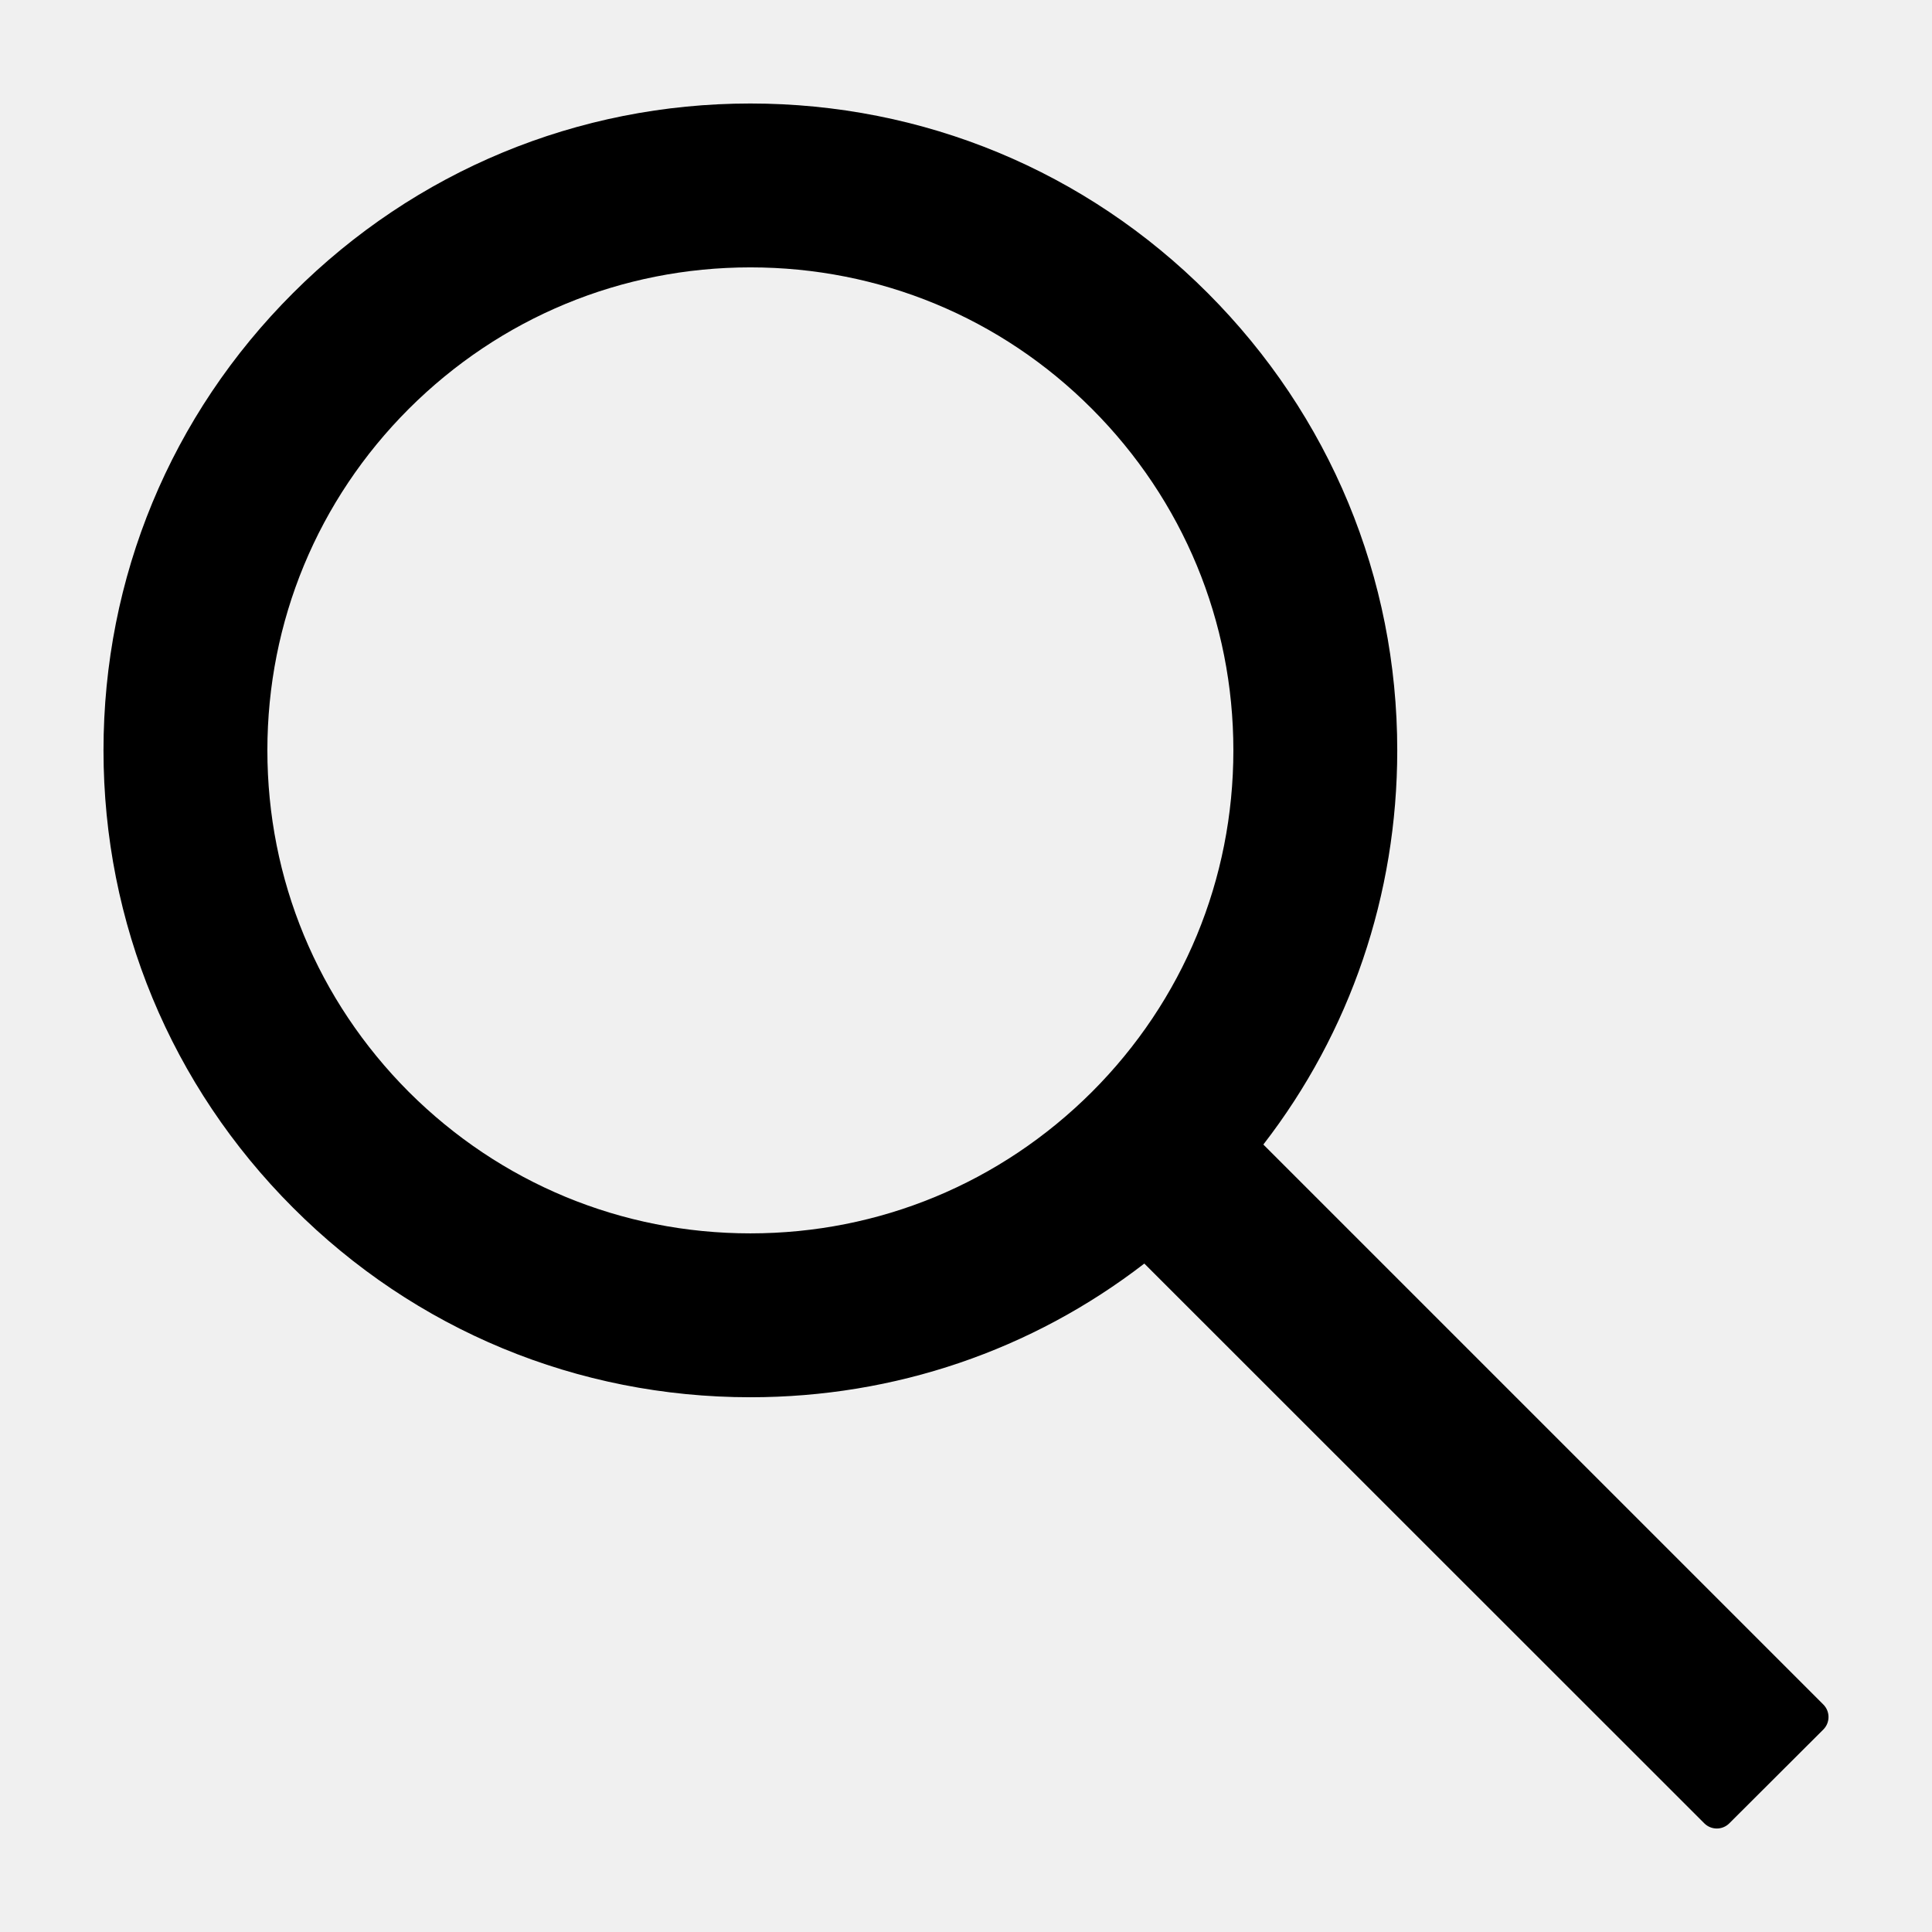
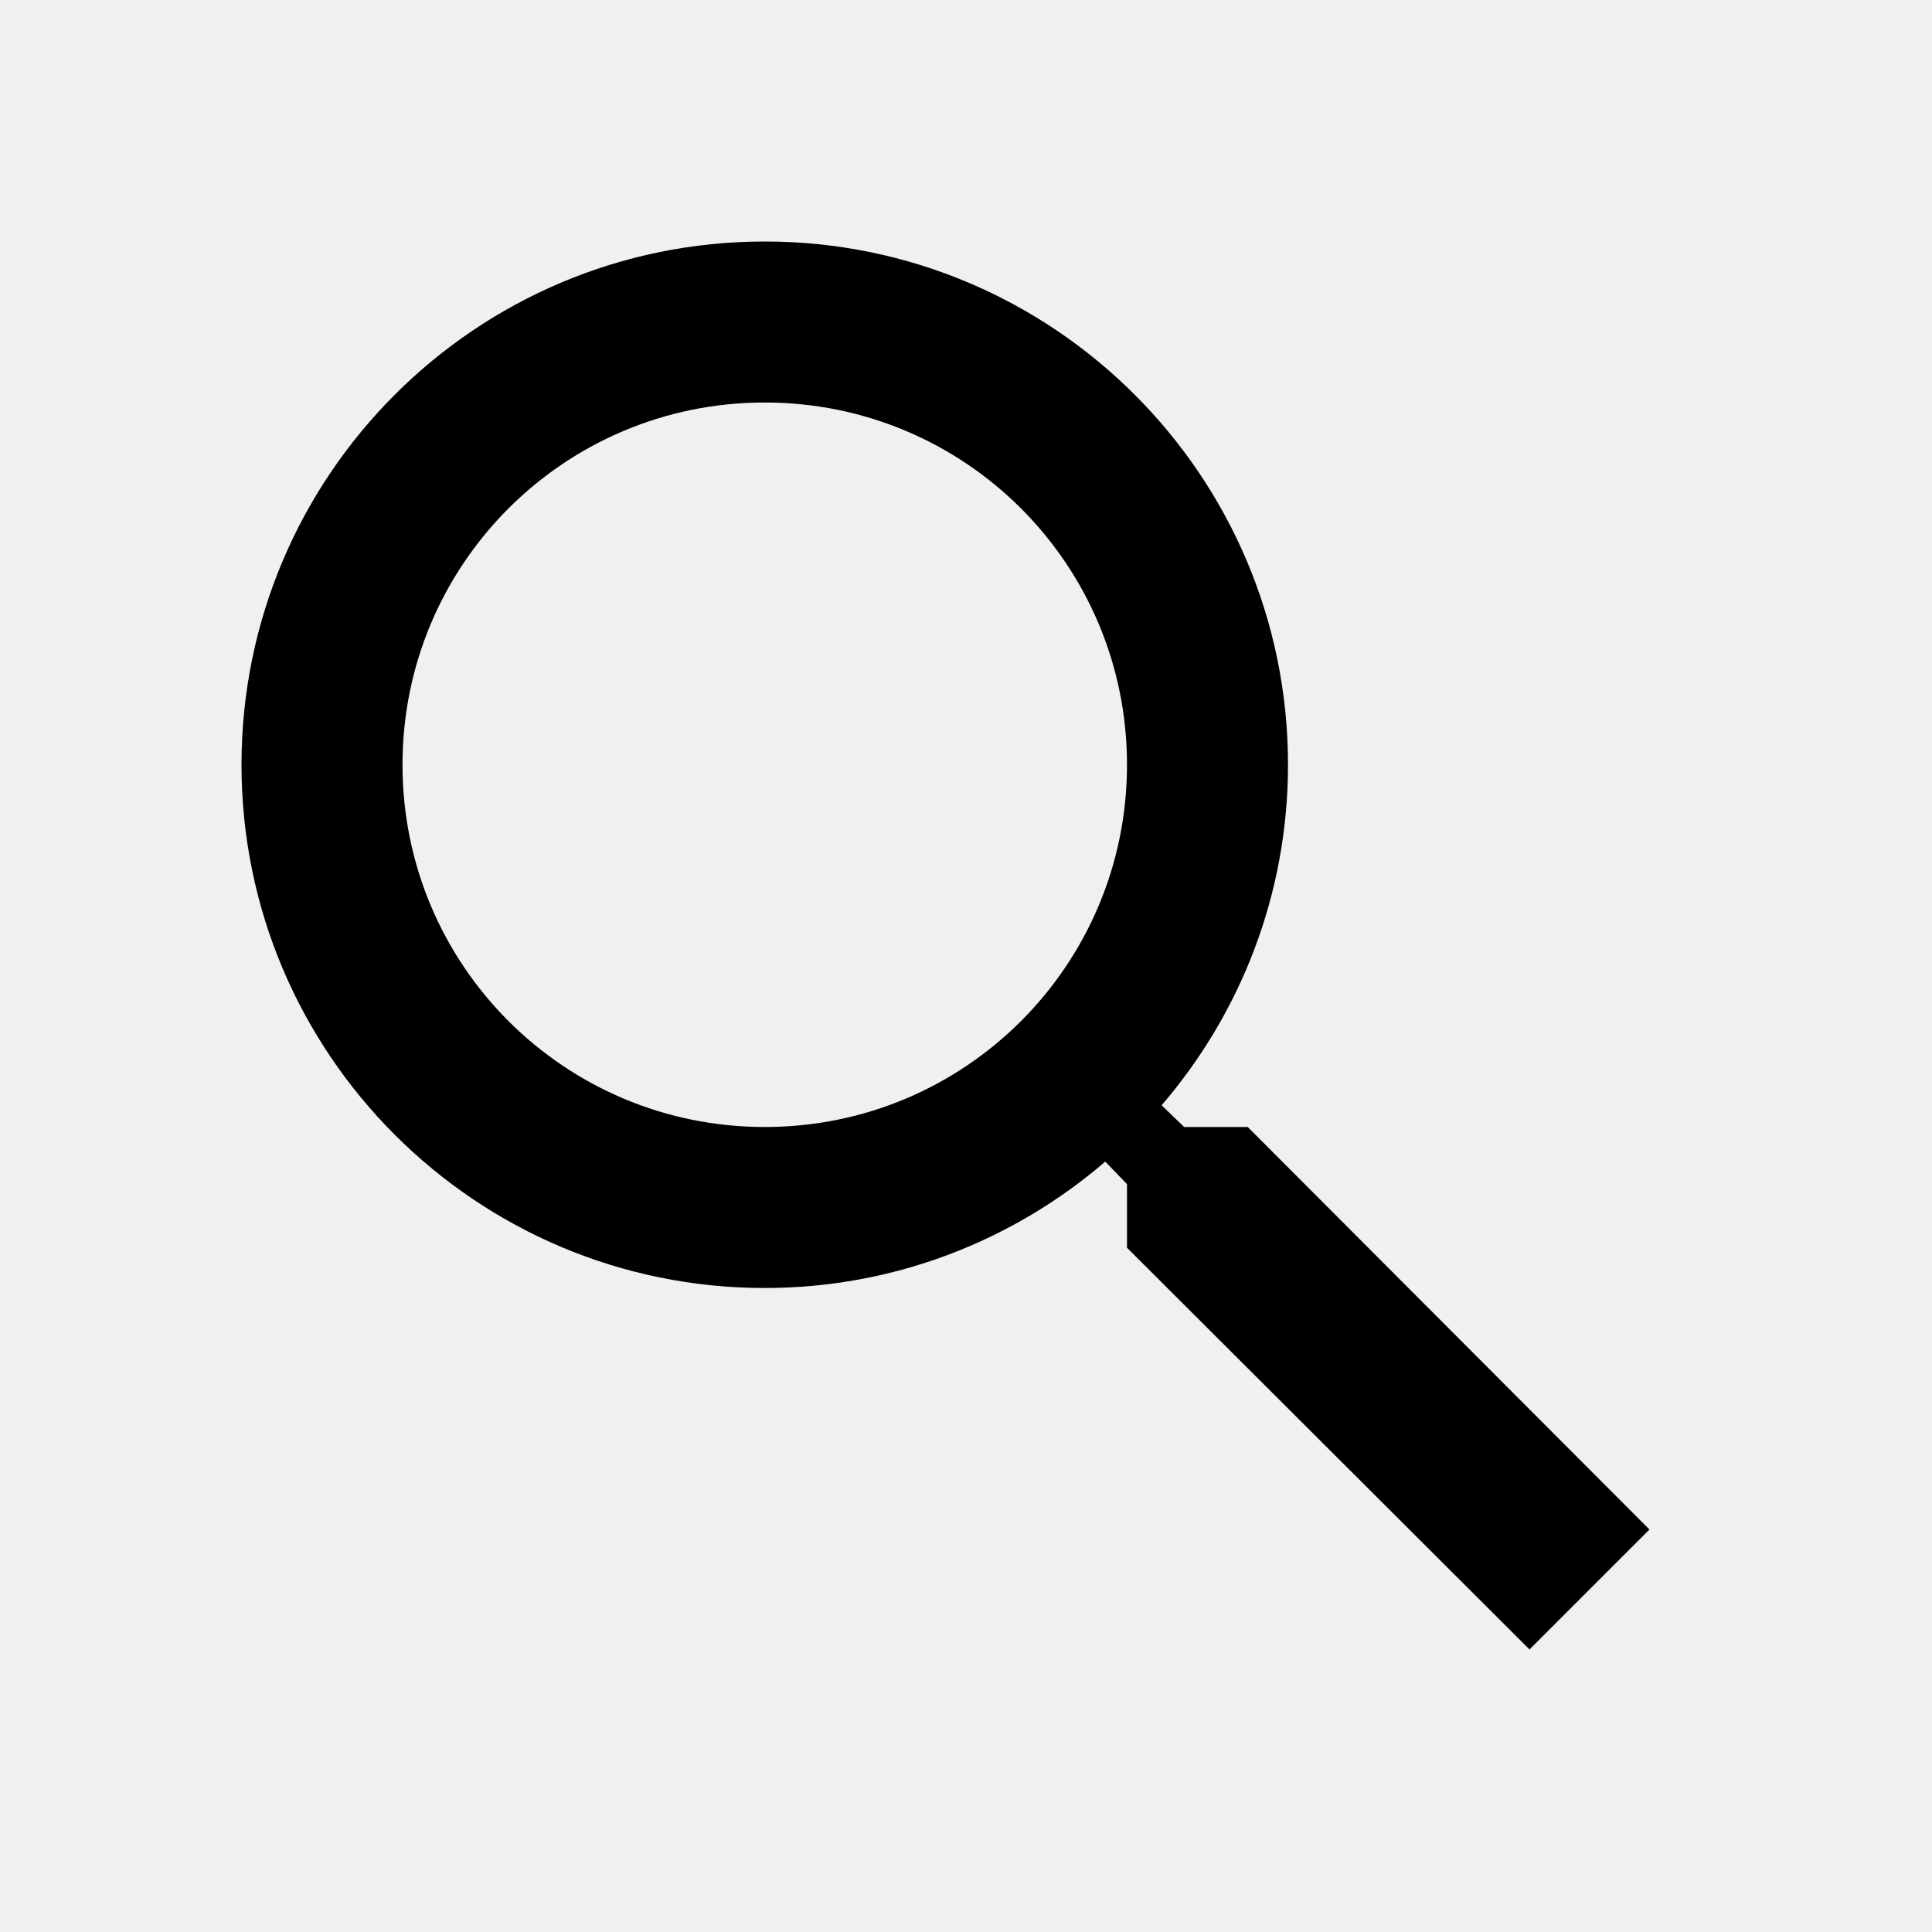
- <svg viewBox="64 64 896 896" focusable="false">
-   <path d="M909.6 854.5L649.9 594.8C690.2 542.7 712 479 712 412c0-80.2-31.3-155.4-87.9-212.1-56.6-56.7-132-87.9-212.1-87.9s-155.5 31.3-212.1 87.9C143.2 256.5 112 331.8 112 412c0 80.1 31.3 155.5 87.9 212.1C256.5 680.8 331.8 712 412 712c67 0 130.6-21.8 182.7-62l259.7 259.6a8.2 8.2 0 0011.6 0l43.6-43.5a8.2 8.2 0 000-11.6zM570.4 570.4C528 612.7 471.8 636 412 636s-116-23.3-158.4-65.6C211.3 528 188 471.8 188 412s23.3-116.1 65.6-158.4C296 211.3 352.2 188 412 188s116.1 23.2 158.4 65.6S636 352.2 636 412s-23.3 116.1-65.6 158.4z" fill="currentColor" />
+ <svg xmlns="http://www.w3.org/2000/svg" width="24" height="24" viewBox="0 0 24 24" fill="none">
+   <g clip-path="url(#clip0_123_2725)">
+     <path d="M15.5 14H14.71L14.43 13.73C15.41 12.59 16 11.11 16 9.5C16 5.91 13.09 3 9.5 3C5.91 3 3 5.91 3 9.5C3 13.09 5.91 16 9.5 16C11.11 16 12.59 15.41 13.73 14.43L14 14.71V15.5L19 20.49L20.49 19L15.5 14ZM9.5 14C7.01 14 5 11.99 5 9.5C5 7.01 7.01 5 9.5 5C11.99 5 14 7.01 14 9.5C14 11.99 11.99 14 9.5 14Z" fill="currentColor" />
+   </g>
+   <defs>
+     <clipPath id="clip0_123_2725">
+       <rect width="24" height="24" fill="white" />
+     </clipPath>
+   </defs>
</svg>
